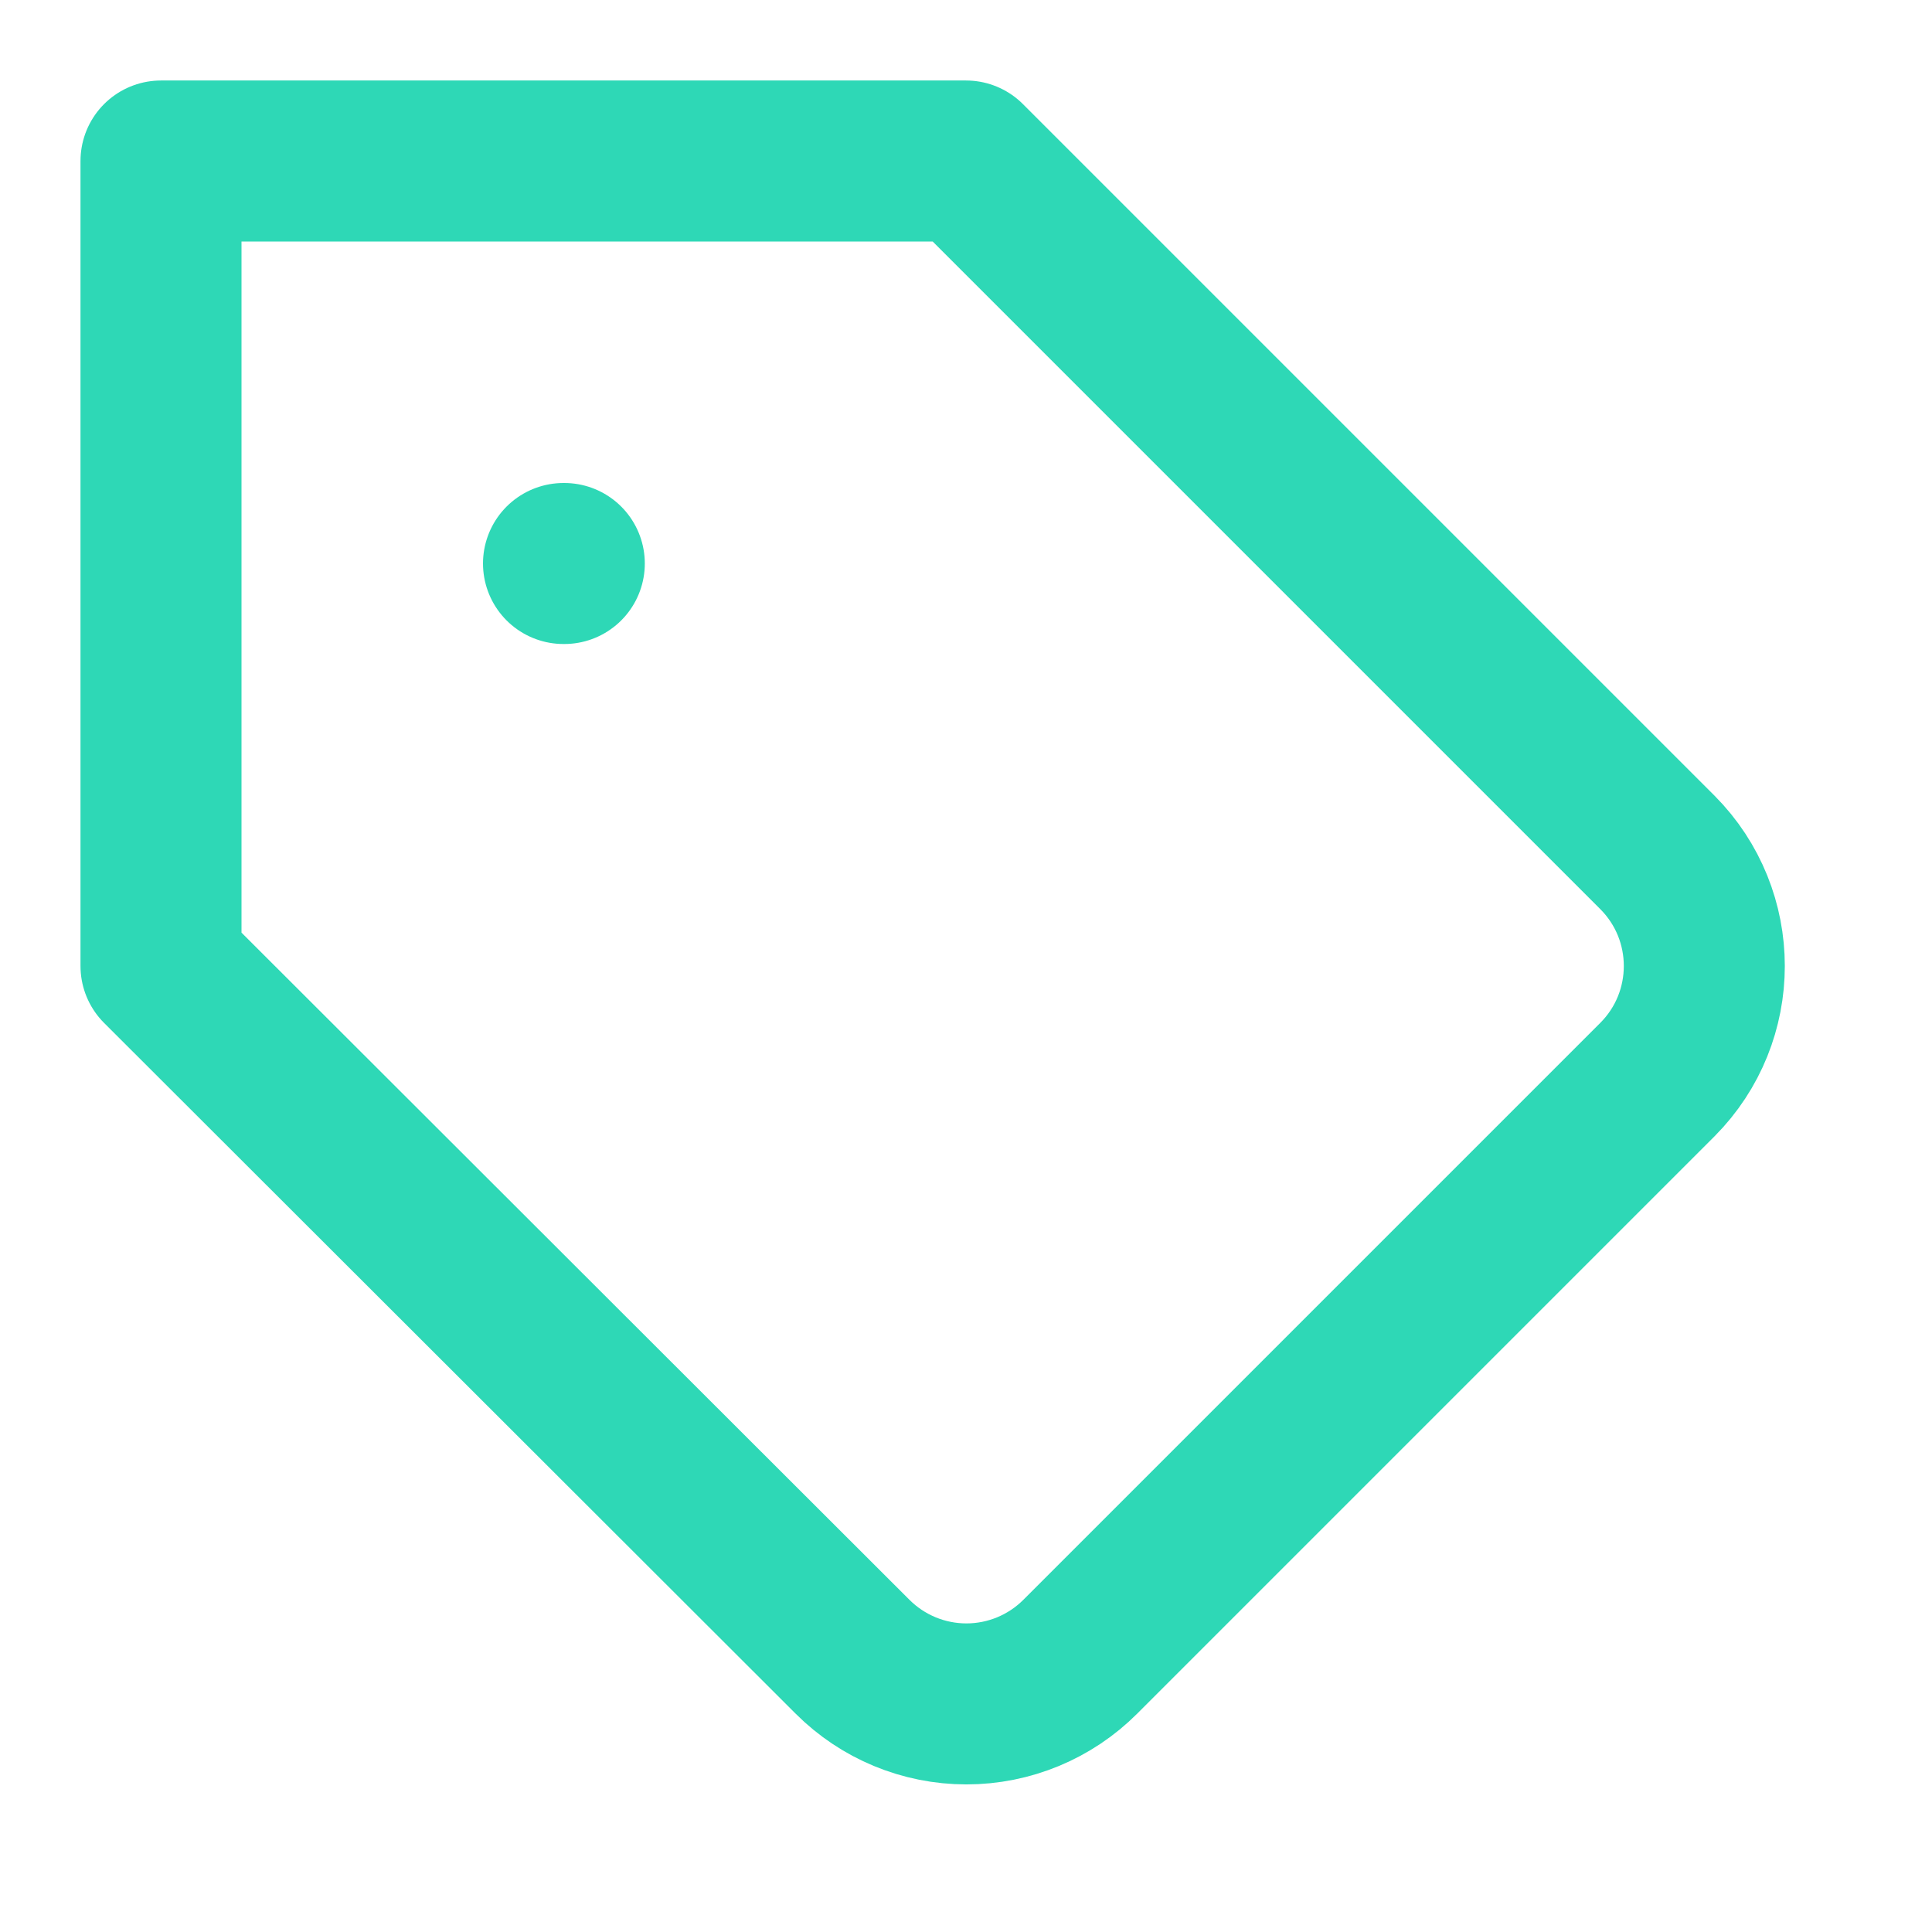
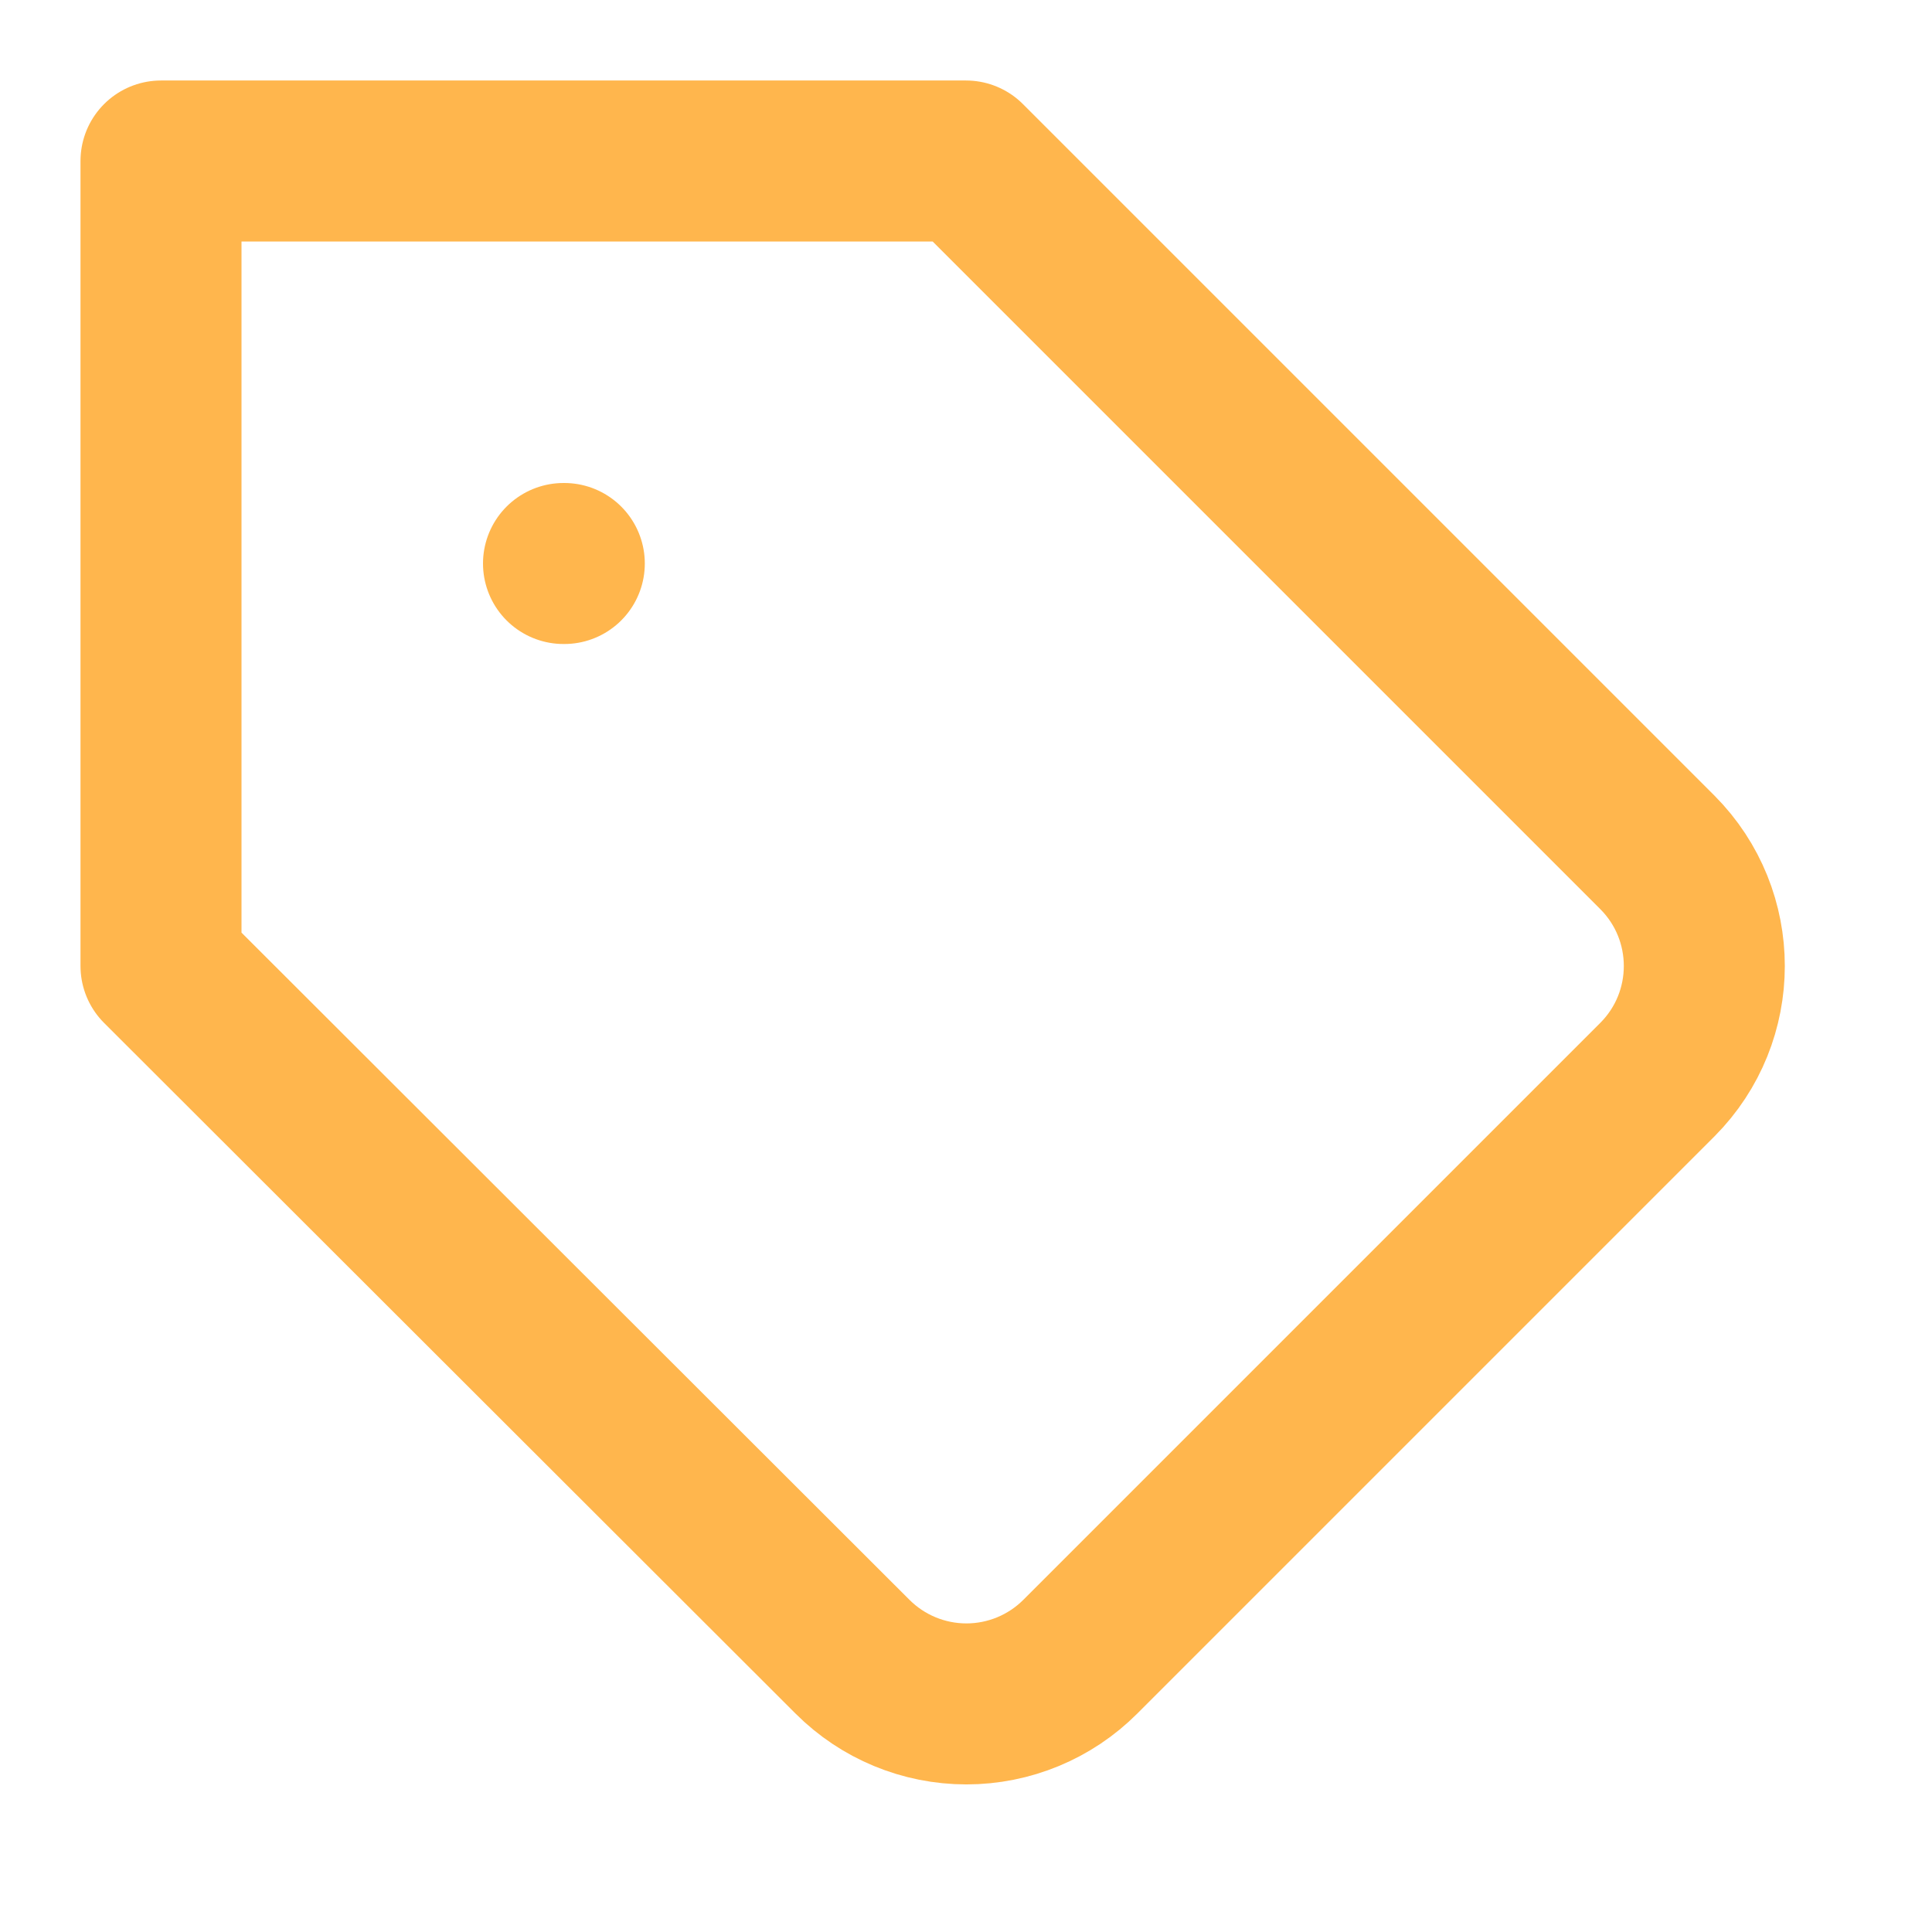
- <svg xmlns="http://www.w3.org/2000/svg" width="24" height="24" viewBox="0 0 24 24" fill="none" stroke="#2ed8b6" stroke-width="2" stroke-linecap="round" stroke-linejoin="round" class="feather feather-tag">
+ <svg xmlns="http://www.w3.org/2000/svg" width="24" height="24" viewBox="0 0 24 24" fill="none" stroke="#ffb64d" stroke-width="2" stroke-linecap="round" stroke-linejoin="round" class="feather feather-tag">
  <path d="M20.59 13.41l-7.17 7.17a2 2 0 0 1-2.83 0L2 12V2h10l8.59 8.59a2 2 0 0 1 0 2.82z" />
  <line x1="7" y1="7" x2="7.01" y2="7" />
</svg>
